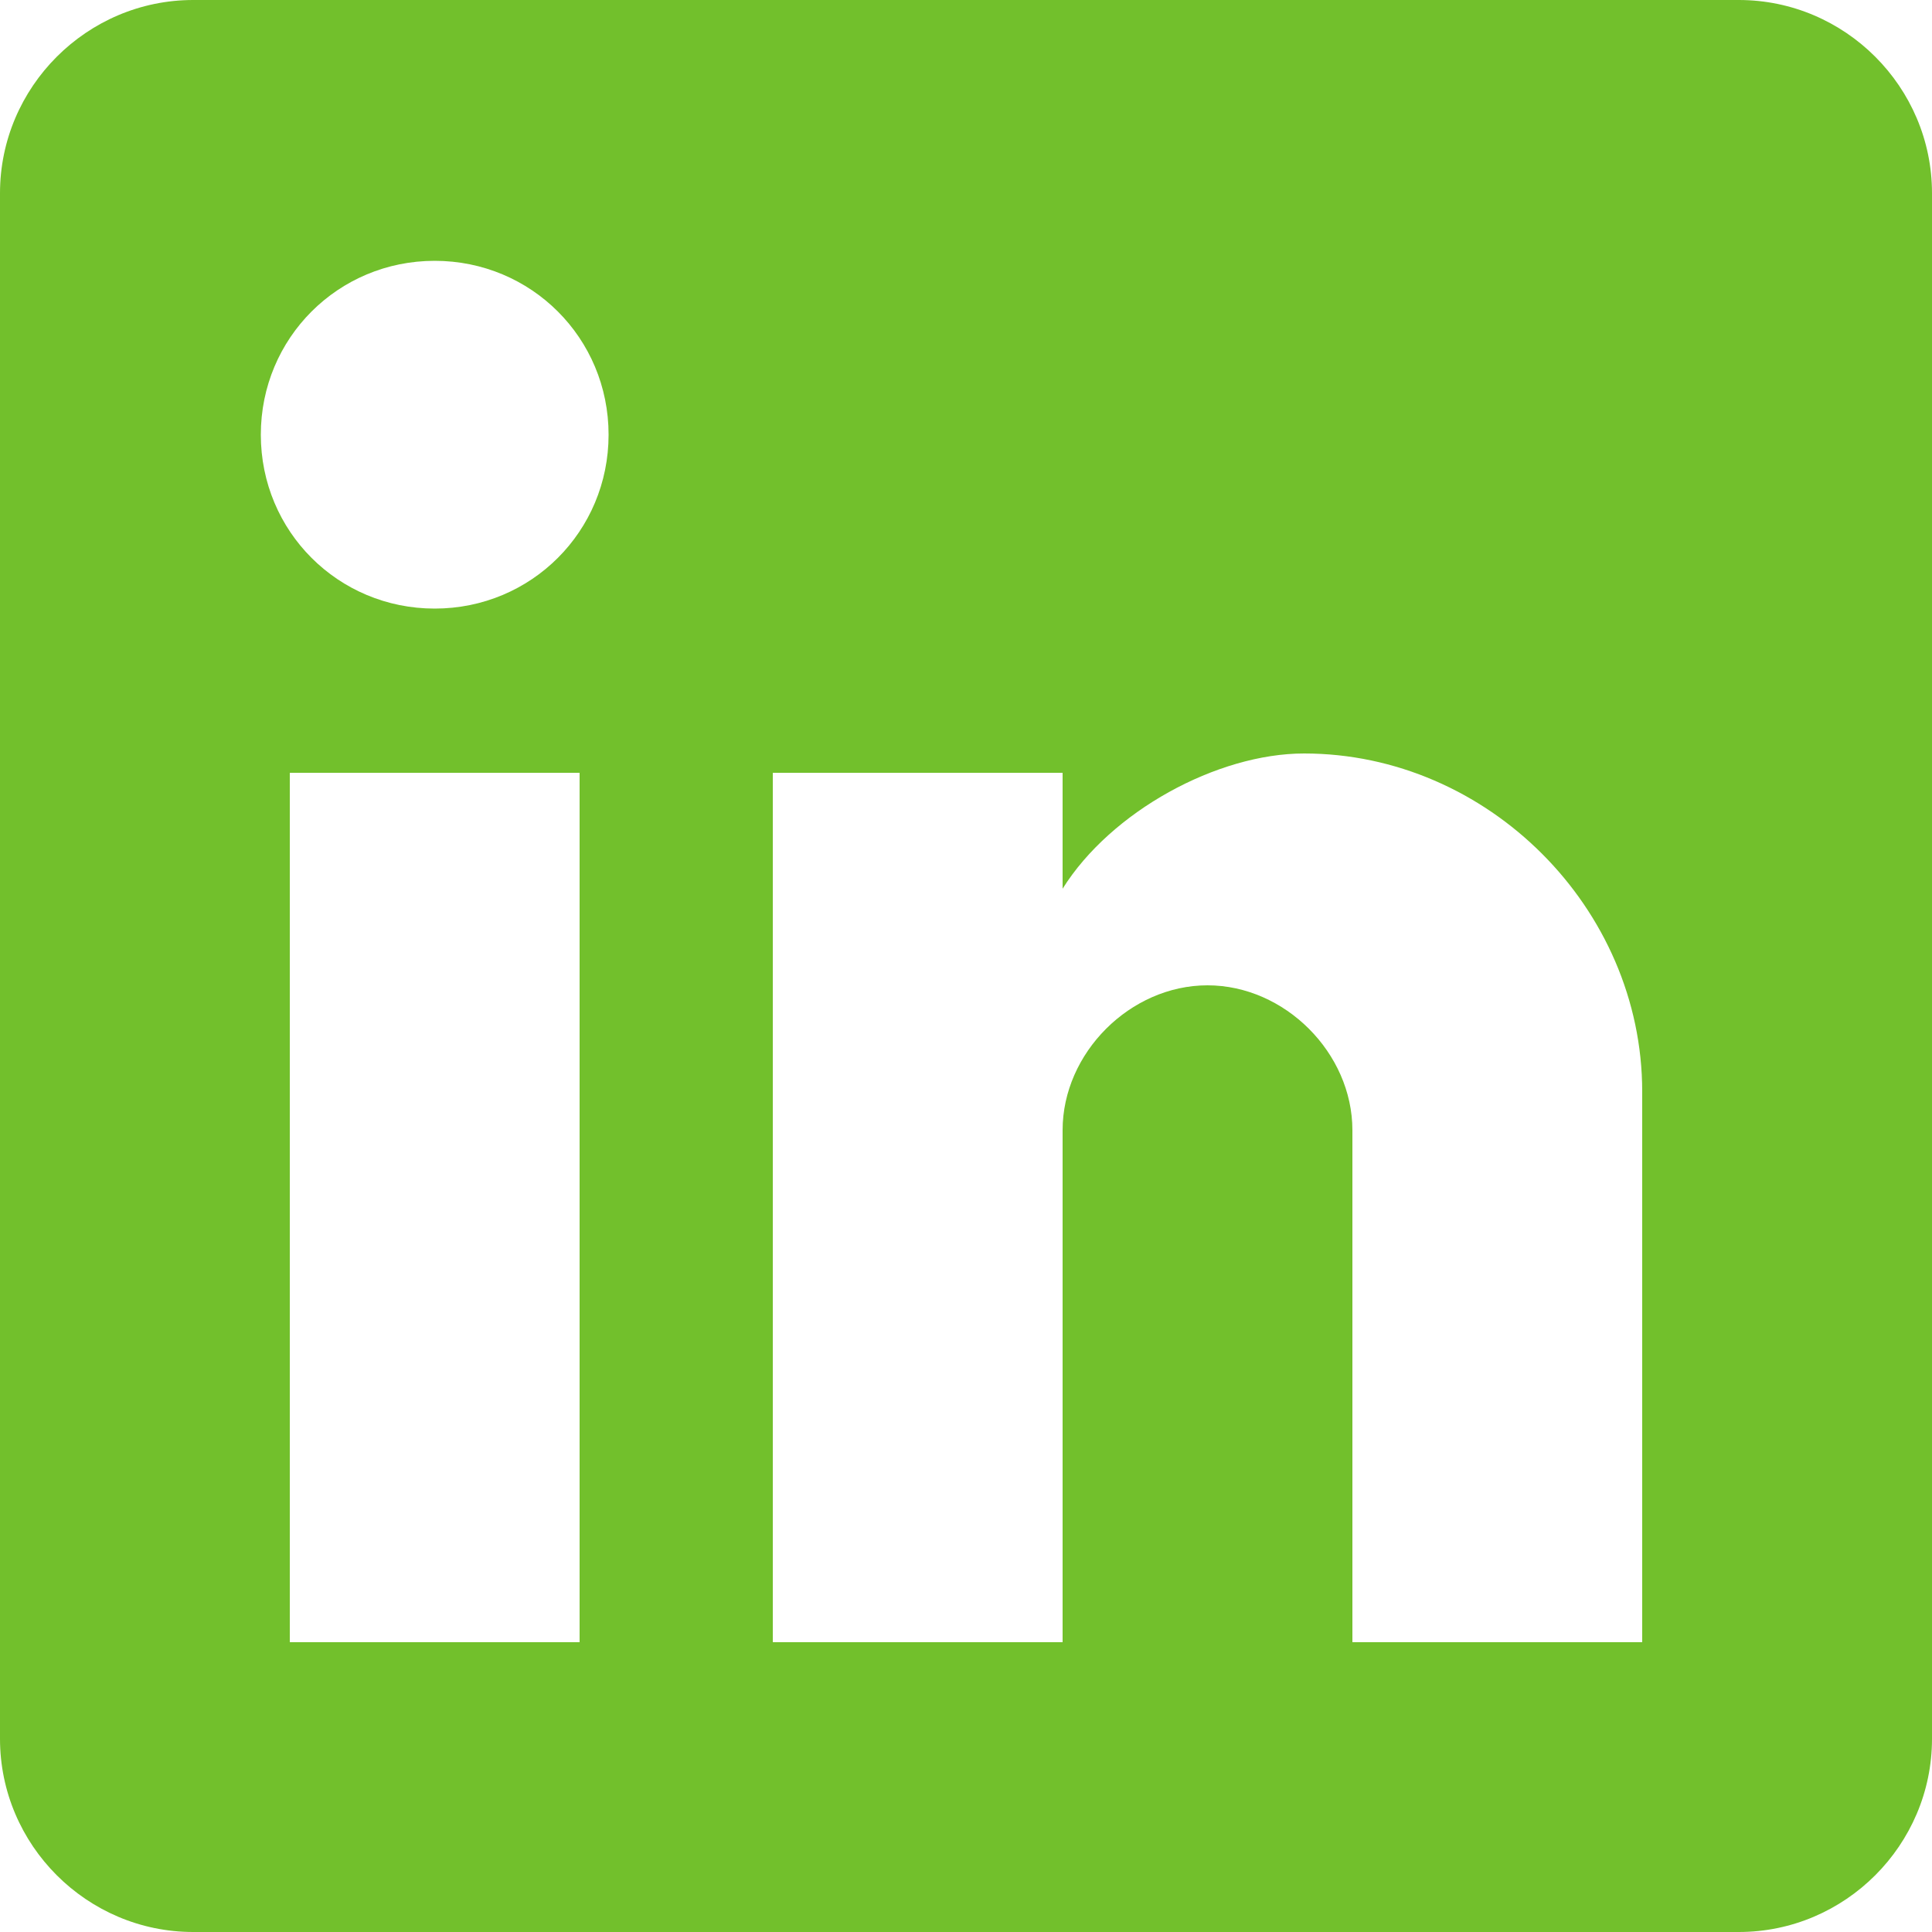
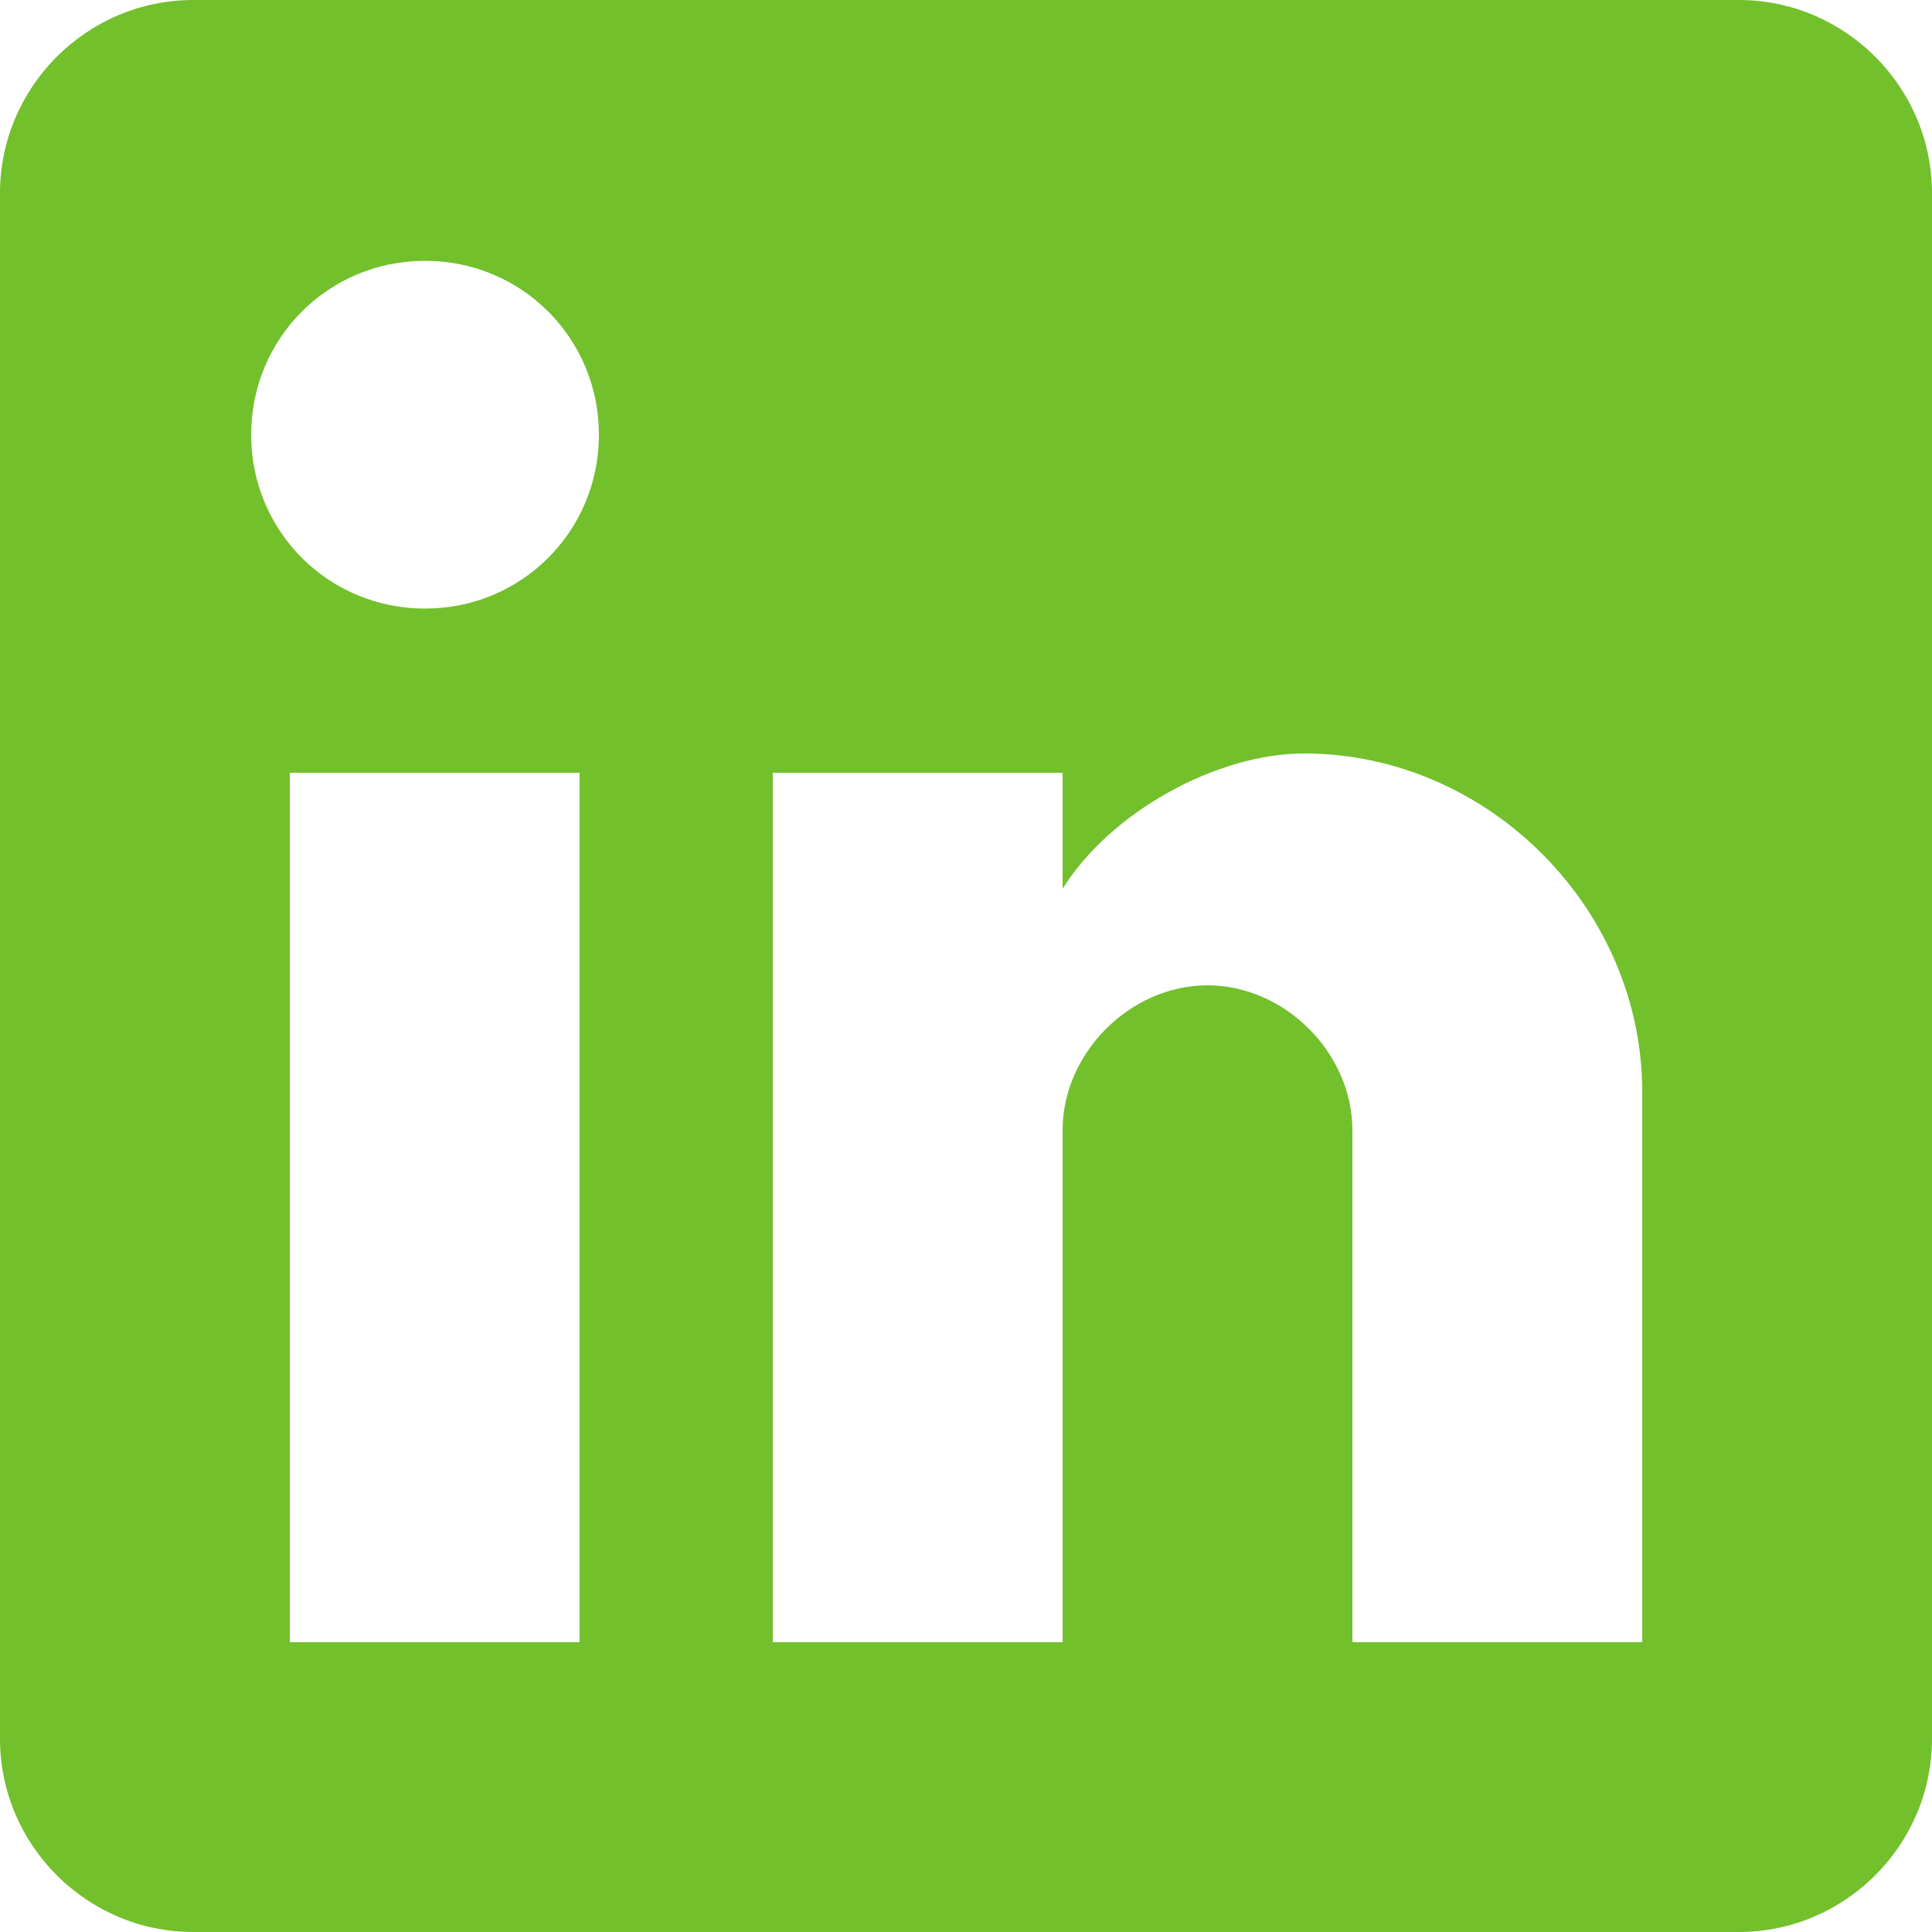
- <svg xmlns="http://www.w3.org/2000/svg" width="20px" height="20px" viewBox="0 0 20 20" version="1.1">
-   <defs />
-   <g id="Welcome" stroke="none" stroke-width="1" fill="none" fill-rule="evenodd">
-     <g id="Desktop-HD" transform="translate(-435, -2122)" fill="#72C02C">
+ <svg xmlns="http://www.w3.org/2000/svg" version="1.1" id="Capa_1" x="0px" y="0px" viewBox="0 0 20 20" style="enable-background:new 0 0 20 20;" xml:space="preserve">
+   <style type="text/css">
+ 	.st0{fill:#72C02C;}
+ </style>
+   <g id="Welcome">
+     <g id="Desktop-HD" transform="translate(-435, -2122)">
      <g id="Group-3" transform="translate(361, 1825)">
        <g id="Group-6-Copy-3" transform="translate(21, 91)">
          <g id="Group-5" transform="translate(0, 130)">
-             <path d="M71,76 L55,76 C53.9,76 53,76.9 53,78 L53,94 C53,95.1 53.9,96 55,96 L71,96 C72.1,96 73,95.1 73,94 L73,78 C73,76.9 72.1,76 71,76 L71,76 Z M59,93 L56,93 L56,84 L59,84 L59,93 L59,93 Z M57.5,82.3 C56.5,82.3 55.7,81.5 55.7,80.5 C55.7,79.5 56.5,78.7 57.5,78.7 C58.5,78.7 59.3,79.5 59.3,80.5 C59.3,81.5 58.5,82.3 57.5,82.3 L57.5,82.3 Z M70,93 L67,93 L67,87.7 C67,86.9 66.3,86.2 65.5,86.2 C64.7,86.2 64,86.9 64,87.7 L64,93 L61,93 L61,84 L64,84 L64,85.2 C64.5,84.4 65.6,83.8 66.5,83.8 C68.4,83.8 70,85.4 70,87.3 L70,93 L70,93 Z" id="Shape" />
+             <path id="Shape" class="st0" d="M71,76H55c-1.1,0-2,0.9-2,2v16c0,1.1,0.9,2,2,2h16c1.1,0,2-0.9,2-2V78C73,76.9,72.1,76,71,76       L71,76z M59,93h-3v-9h3V93L59,93z M57.4,82.3c-1,0-1.8-0.8-1.8-1.8s0.8-1.8,1.8-1.8s1.8,0.8,1.8,1.8S58.4,82.3,57.4,82.3       L57.4,82.3z M70,93h-3v-5.3c0-0.8-0.7-1.5-1.5-1.5S64,86.9,64,87.7V93h-3v-9h3v1.2c0.5-0.8,1.6-1.4,2.5-1.4       c1.9,0,3.5,1.6,3.5,3.5V93L70,93z" />
          </g>
        </g>
      </g>
    </g>
  </g>
</svg>
